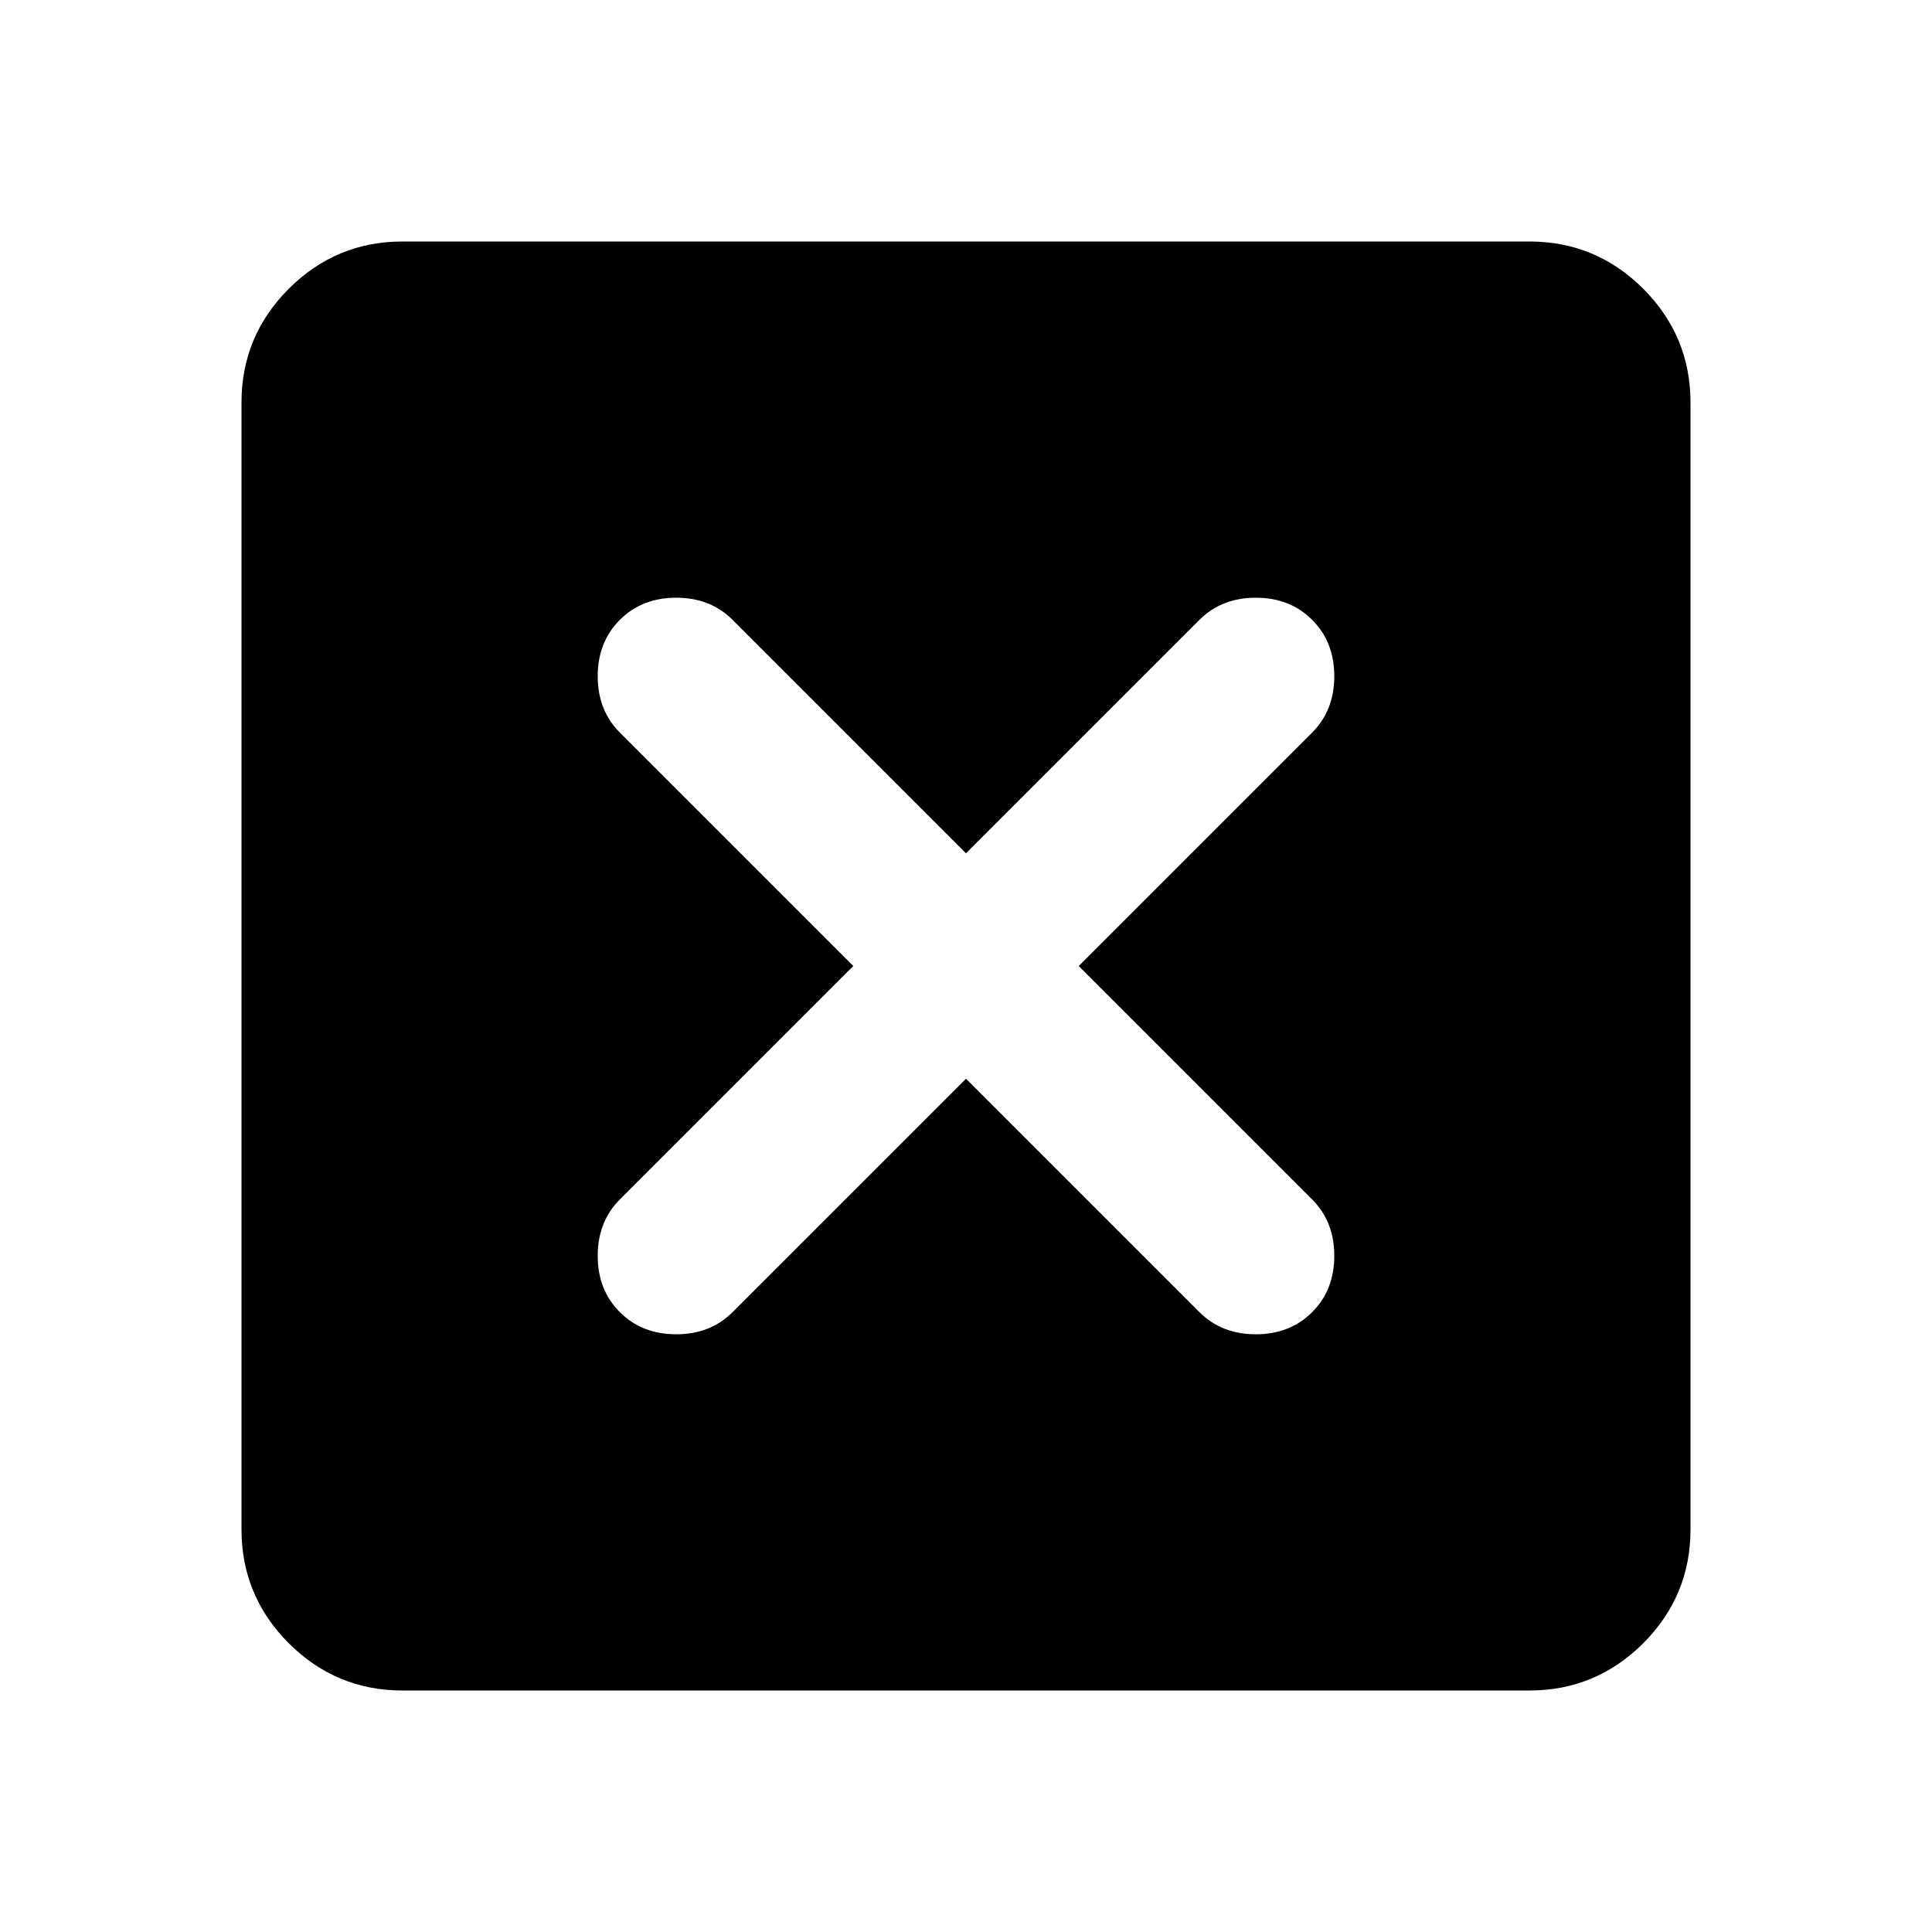
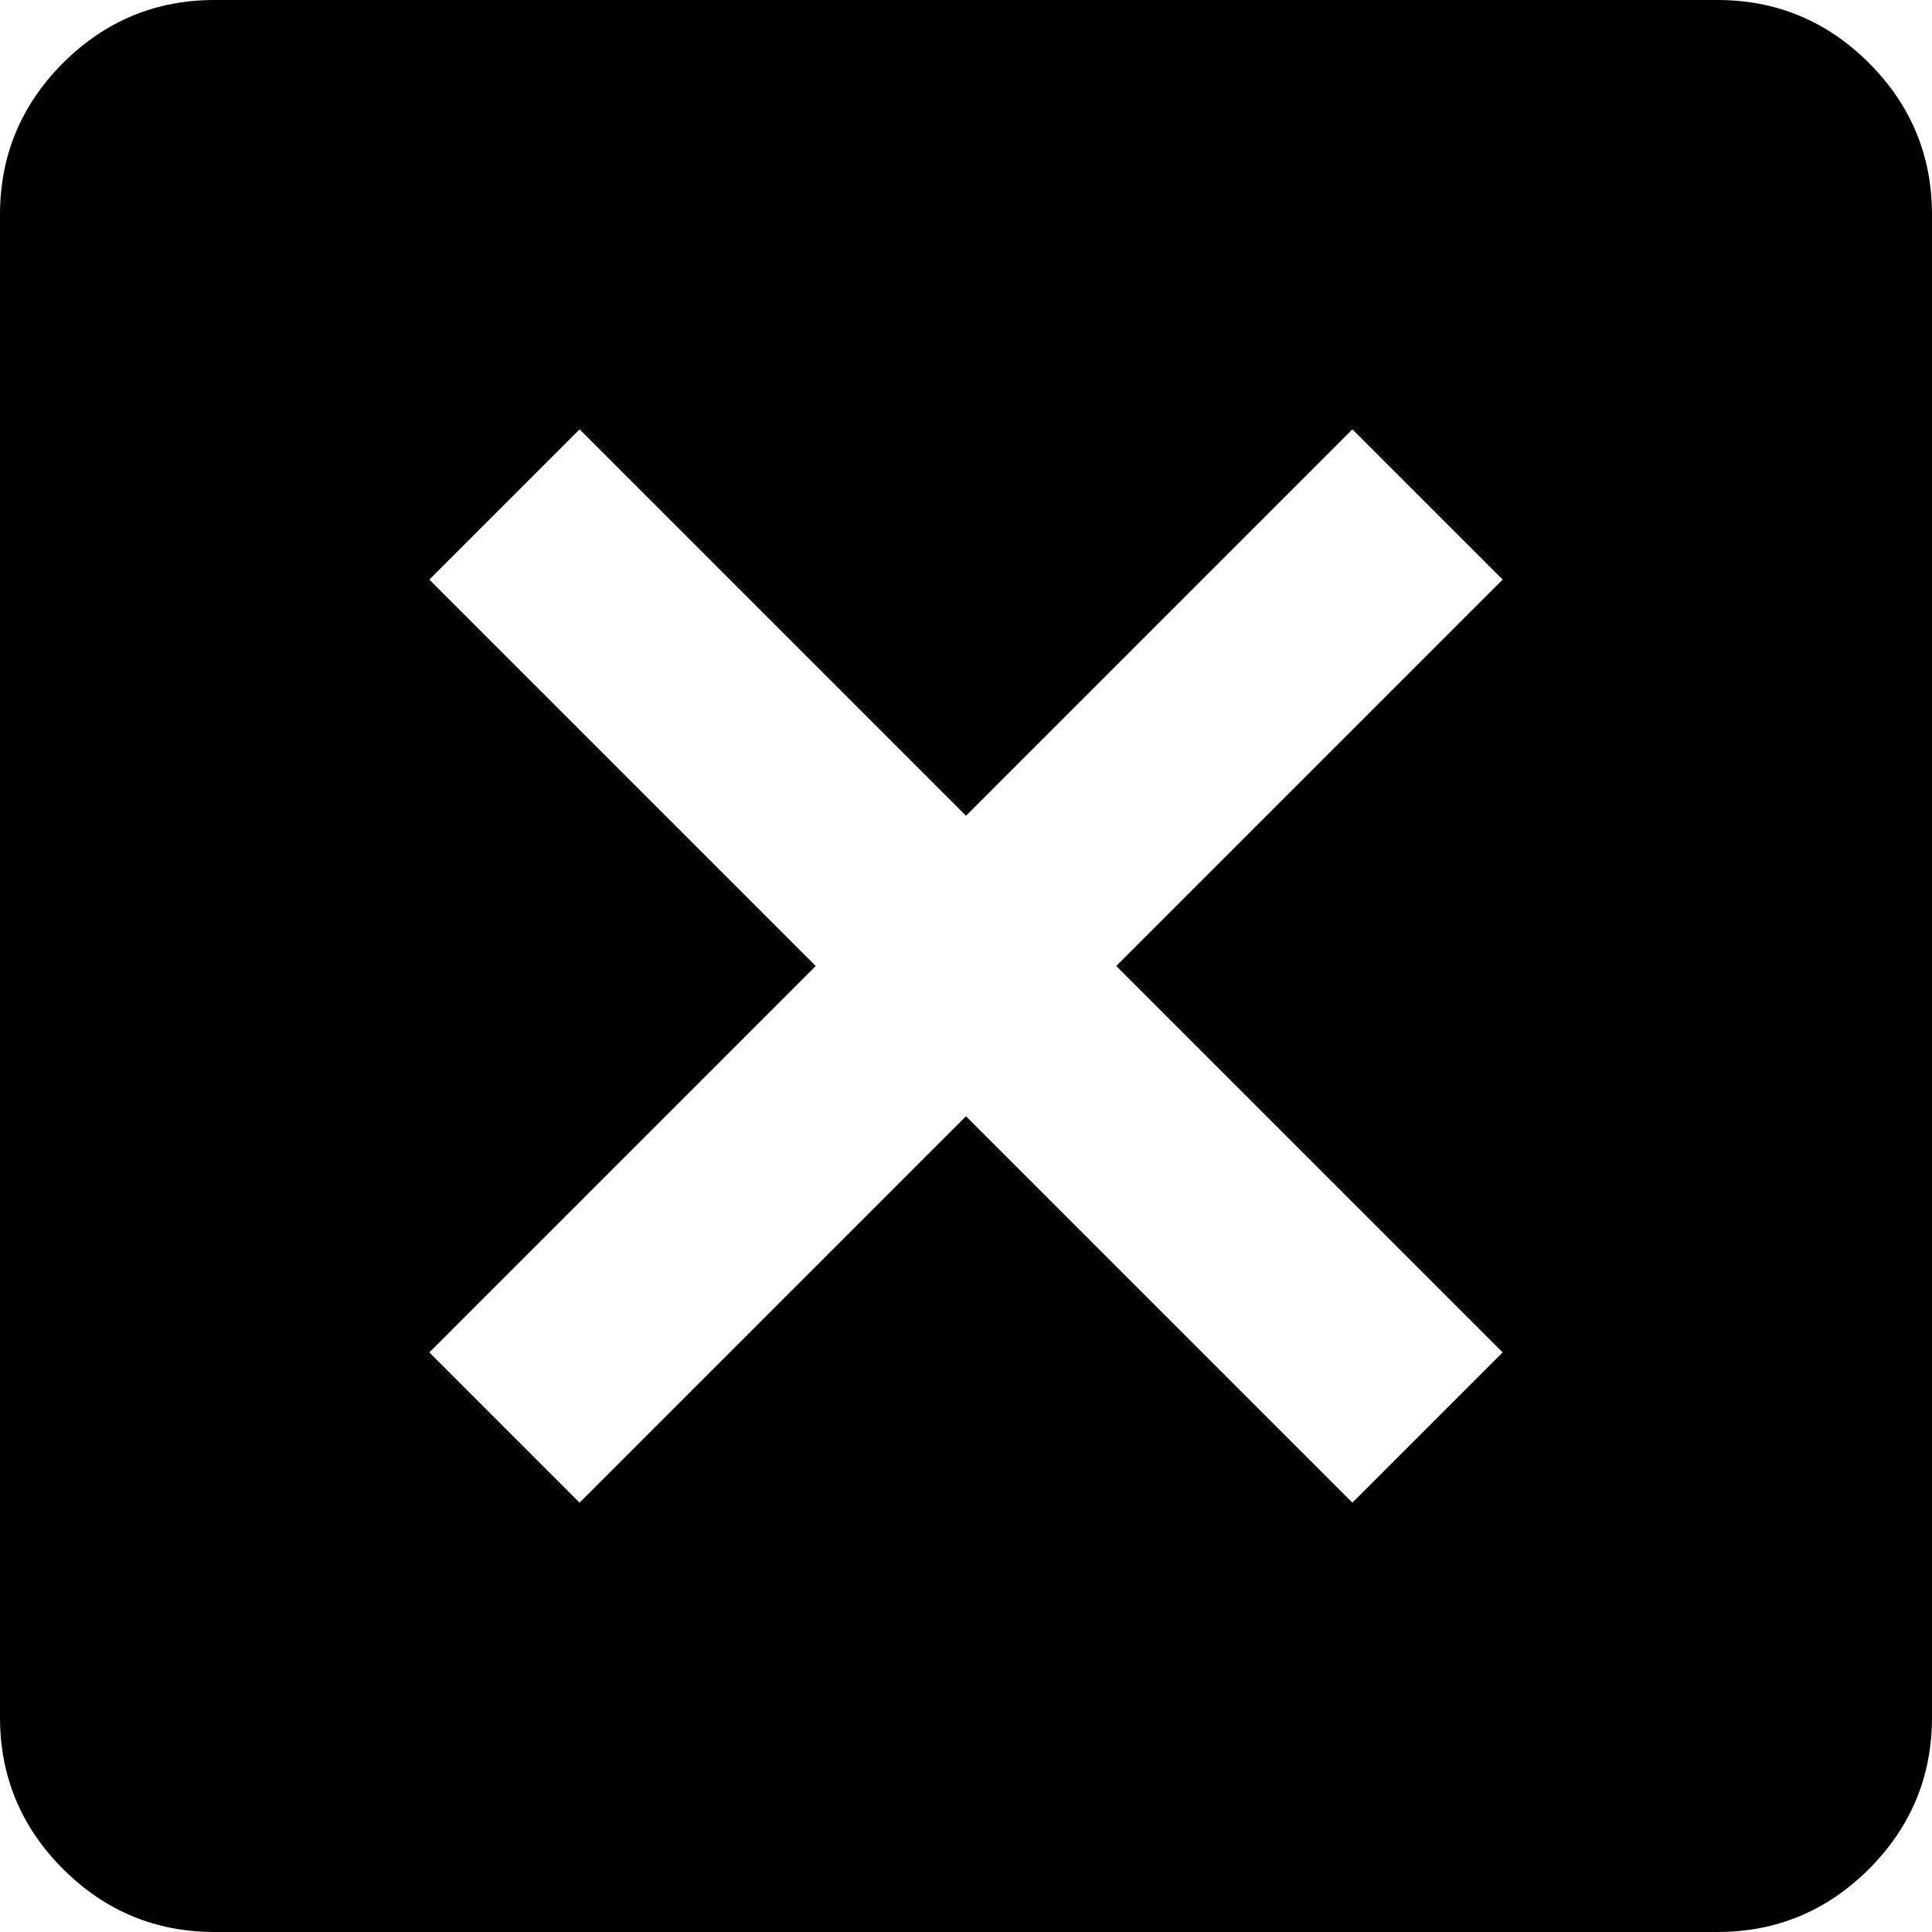
- <svg xmlns="http://www.w3.org/2000/svg" width="24" height="24" viewBox="0 0 24 24" fill="none">
-   <path d="M5 21C4.45 21 3.979 20.804 3.587 20.413C3.196 20.021 3 19.55 3 19V5C3 4.45 3.196 3.979 3.587 3.587C3.979 3.196 4.45 3 5 3H19C19.55 3 20.021 3.196 20.413 3.587C20.804 3.979 21 4.45 21 5V19C21 19.55 20.804 20.021 20.413 20.413C20.021 20.804 19.55 21 19 21H5ZM7.7 16.3C7.883 16.483 8.117 16.575 8.4 16.575C8.683 16.575 8.917 16.483 9.1 16.3L12 13.4L14.9 16.3C15.083 16.483 15.317 16.575 15.6 16.575C15.883 16.575 16.117 16.483 16.3 16.3C16.483 16.117 16.575 15.883 16.575 15.6C16.575 15.317 16.483 15.083 16.3 14.9L13.4 12L16.3 9.1C16.483 8.917 16.575 8.683 16.575 8.4C16.575 8.117 16.483 7.883 16.3 7.7C16.117 7.517 15.883 7.425 15.6 7.425C15.317 7.425 15.083 7.517 14.9 7.7L12 10.6L9.1 7.7C8.917 7.517 8.683 7.425 8.4 7.425C8.117 7.425 7.883 7.517 7.7 7.7C7.517 7.883 7.425 8.117 7.425 8.4C7.425 8.683 7.517 8.917 7.7 9.1L10.6 12L7.7 14.9C7.517 15.083 7.425 15.317 7.425 15.6C7.425 15.883 7.517 16.117 7.7 16.3Z" fill="black" />
+ <svg xmlns="http://www.w3.org/2000/svg" width="18" height="18" viewBox="0 0 18 18" fill="none">
+   <path d="M5.4 14L9 10.4L12.6 14L14 12.6L10.4 9L14 5.4L12.6 4L9 7.6L5.4 4L4 5.4L7.6 9L4 12.6L5.4 14ZM2 18C1.45 18 0.979 17.804 0.587 17.413C0.196 17.021 0 16.55 0 16V2C0 1.45 0.196 0.979 0.587 0.587C0.979 0.196 1.45 0 2 0H16C16.55 0 17.021 0.196 17.413 0.587C17.804 0.979 18 1.45 18 2V16C18 16.55 17.804 17.021 17.413 17.413C17.021 17.804 16.55 18 16 18H2Z" fill="black" />
</svg>
